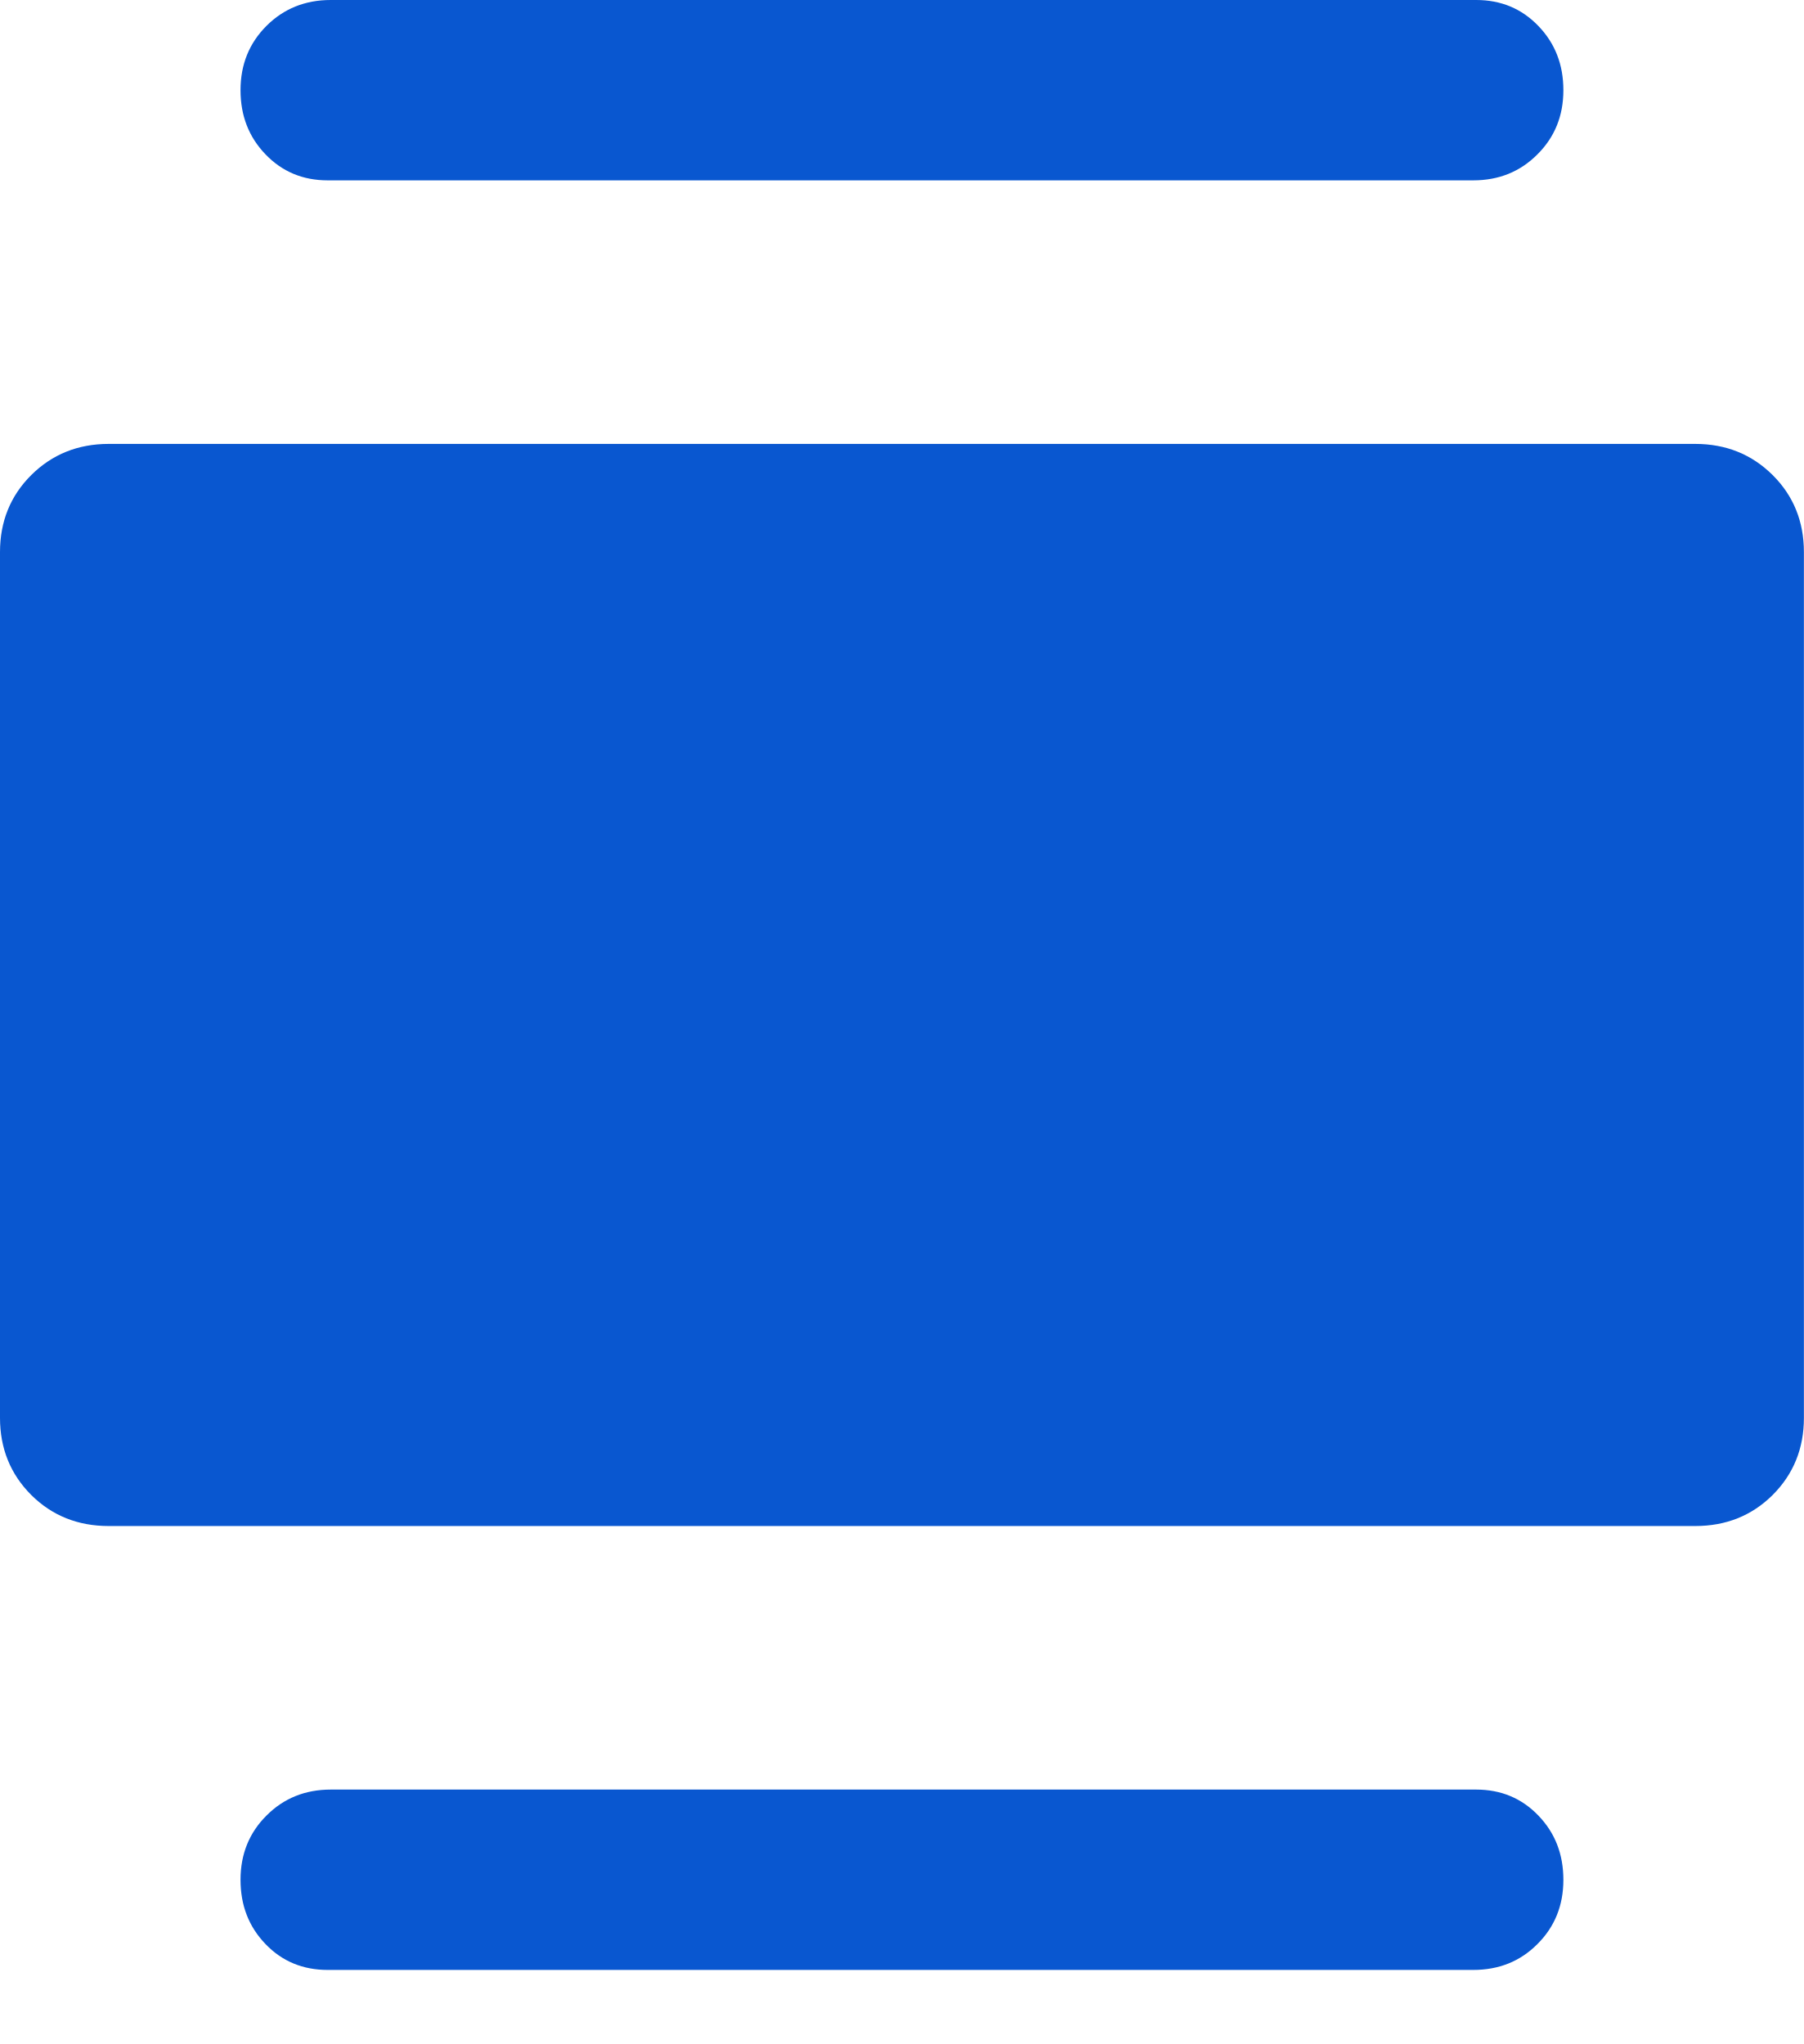
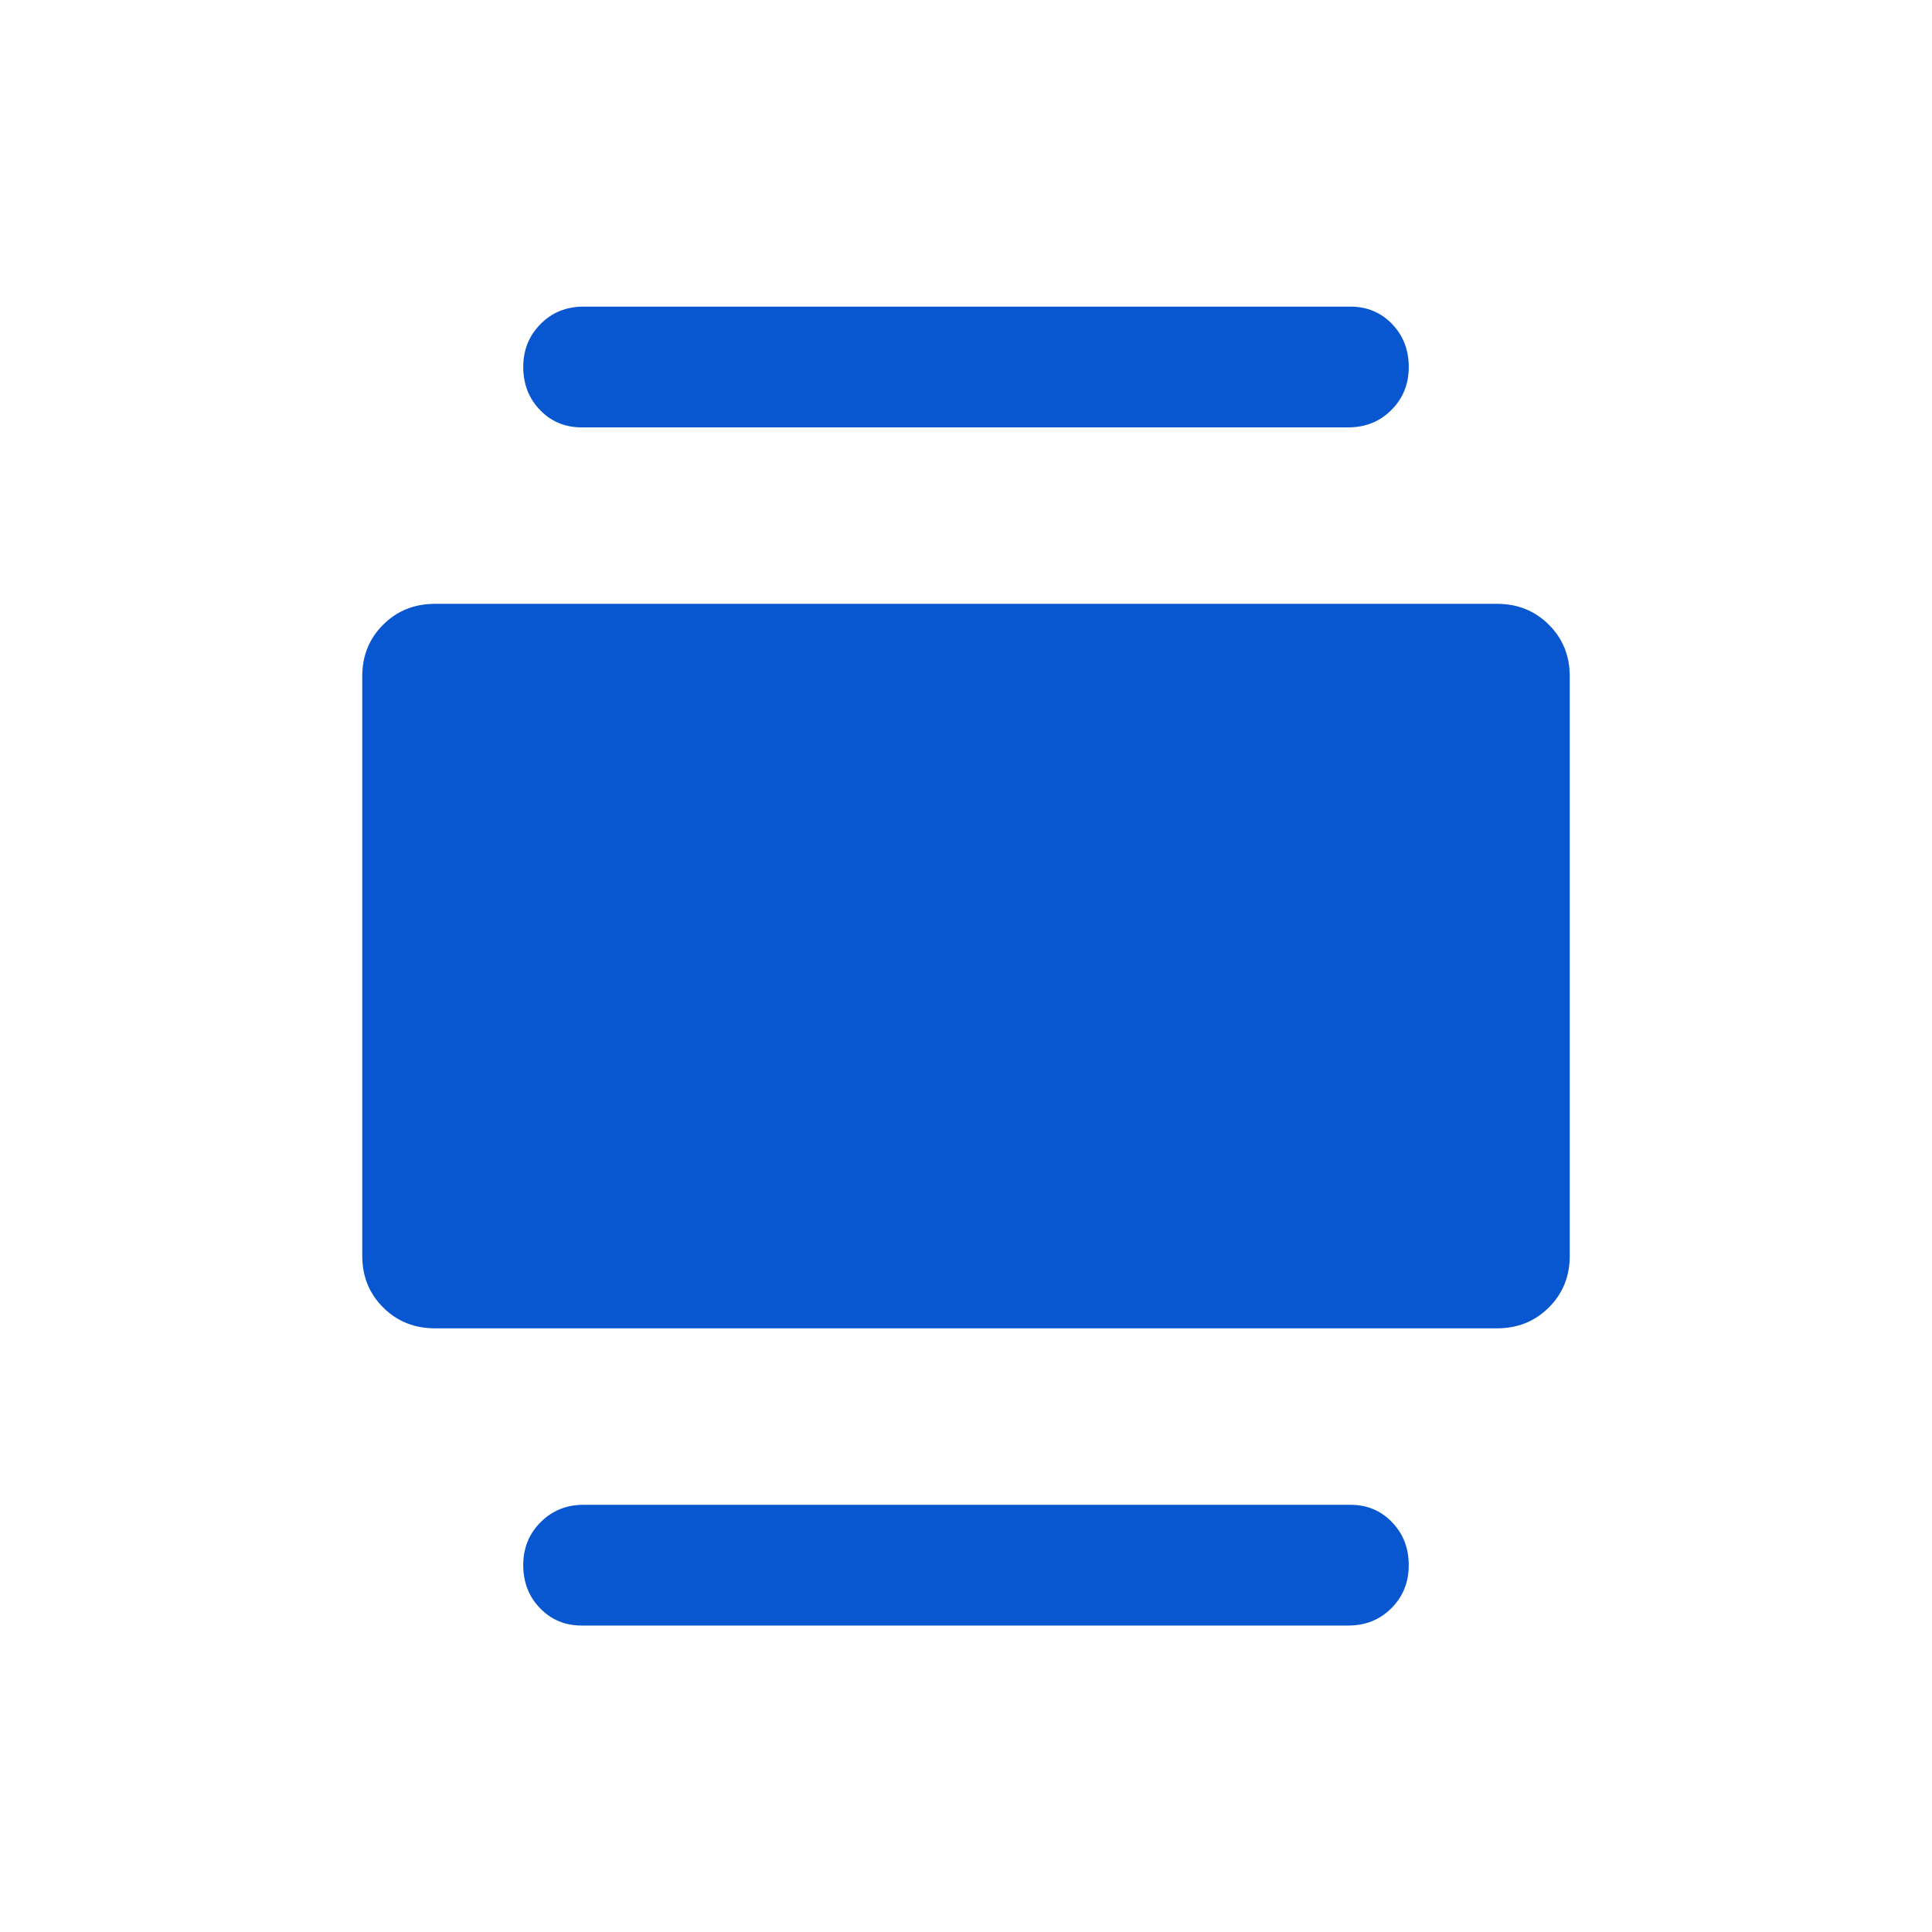
- <svg xmlns="http://www.w3.org/2000/svg" width="15" height="17" viewBox="0 0 15 17" fill="none">
-   <path d="M-2.00723e-07 4.592C-1.89576e-07 4.337 0.087 4.123 0.26 3.951C0.433 3.779 0.648 3.692 0.904 3.692L14.096 3.692C14.352 3.692 14.567 3.779 14.74 3.951C14.913 4.123 15 4.337 15 4.592L15 11.793C15 12.047 14.913 12.261 14.74 12.434C14.567 12.606 14.352 12.692 14.096 12.692L0.904 12.692C0.648 12.692 0.433 12.606 0.26 12.434C0.087 12.261 -5.26602e-07 12.047 -5.15456e-07 11.792L-2.00723e-07 4.592ZM2.75 -5.35465e-07L12.275 -1.19114e-07C12.481 -1.10094e-07 12.654 0.072 12.792 0.216C12.931 0.36 13 0.538 13 0.75C13 0.963 12.928 1.141 12.784 1.284C12.641 1.428 12.463 1.5 12.25 1.5L2.725 1.5C2.519 1.5 2.346 1.428 2.208 1.284C2.069 1.14 2 0.962 2 0.75C2 0.537 2.072 0.359 2.216 0.215C2.359 0.072 2.538 -5.44753e-07 2.75 -5.35465e-07ZM2.75 14.884L12.275 14.884C12.481 14.884 12.654 14.956 12.792 15.1C12.931 15.244 13 15.422 13 15.635C13 15.847 12.928 16.026 12.784 16.169C12.641 16.313 12.463 16.384 12.25 16.384L2.725 16.384C2.519 16.384 2.346 16.313 2.208 16.169C2.069 16.025 2 15.847 2 15.634C2 15.422 2.072 15.243 2.216 15.1C2.359 14.956 2.538 14.884 2.75 14.884Z" fill="#0957D0" />
+ <svg xmlns="http://www.w3.org/2000/svg" width="24" height="24" viewBox="0 0 24 24" fill="none">
+   <mask id="mask0_25839_70822" style="mask-type:alpha" maskUnits="userSpaceOnUse" x="0" y="0" width="24" height="24">
+     <rect x="24" y="1.04907e-06" width="24" height="24" transform="rotate(90 24 1.04907e-06)" fill="#D9D9D9" />
+   </mask>
+   <g mask="url(#mask0_25839_70822)">
+     <path d="M4.5 8.401C4.5 8.146 4.587 7.932 4.76 7.76C4.933 7.587 5.148 7.501 5.404 7.501L18.596 7.501C18.852 7.501 19.067 7.587 19.24 7.76C19.413 7.932 19.5 8.146 19.5 8.401L19.5 15.601C19.5 15.856 19.413 16.07 19.24 16.242C19.067 16.415 18.852 16.501 18.596 16.501L5.404 16.501C5.148 16.501 4.933 16.415 4.76 16.242C4.587 16.07 4.5 15.856 4.5 15.601L4.5 8.401ZM7.25 3.809L16.775 3.809C16.981 3.809 17.154 3.881 17.292 4.024C17.431 4.168 17.5 4.346 17.5 4.559C17.5 4.772 17.428 4.95 17.284 5.093C17.141 5.237 16.962 5.309 16.75 5.309L7.225 5.309C7.019 5.309 6.846 5.237 6.708 5.093C6.569 4.949 6.5 4.771 6.5 4.558C6.5 4.346 6.572 4.168 6.716 4.024C6.859 3.88 7.037 3.809 7.25 3.809ZM7.25 18.693L16.775 18.693C16.981 18.693 17.154 18.765 17.292 18.909C17.431 19.053 17.5 19.231 17.5 19.443C17.5 19.656 17.428 19.834 17.284 19.978C17.141 20.121 16.962 20.193 16.75 20.193L7.225 20.193C7.019 20.193 6.846 20.121 6.708 19.977C6.569 19.834 6.5 19.655 6.5 19.443C6.5 19.23 6.572 19.052 6.716 18.909C6.859 18.765 7.037 18.693 7.25 18.693Z" fill="#0957D0" />
+   </g>
</svg>
